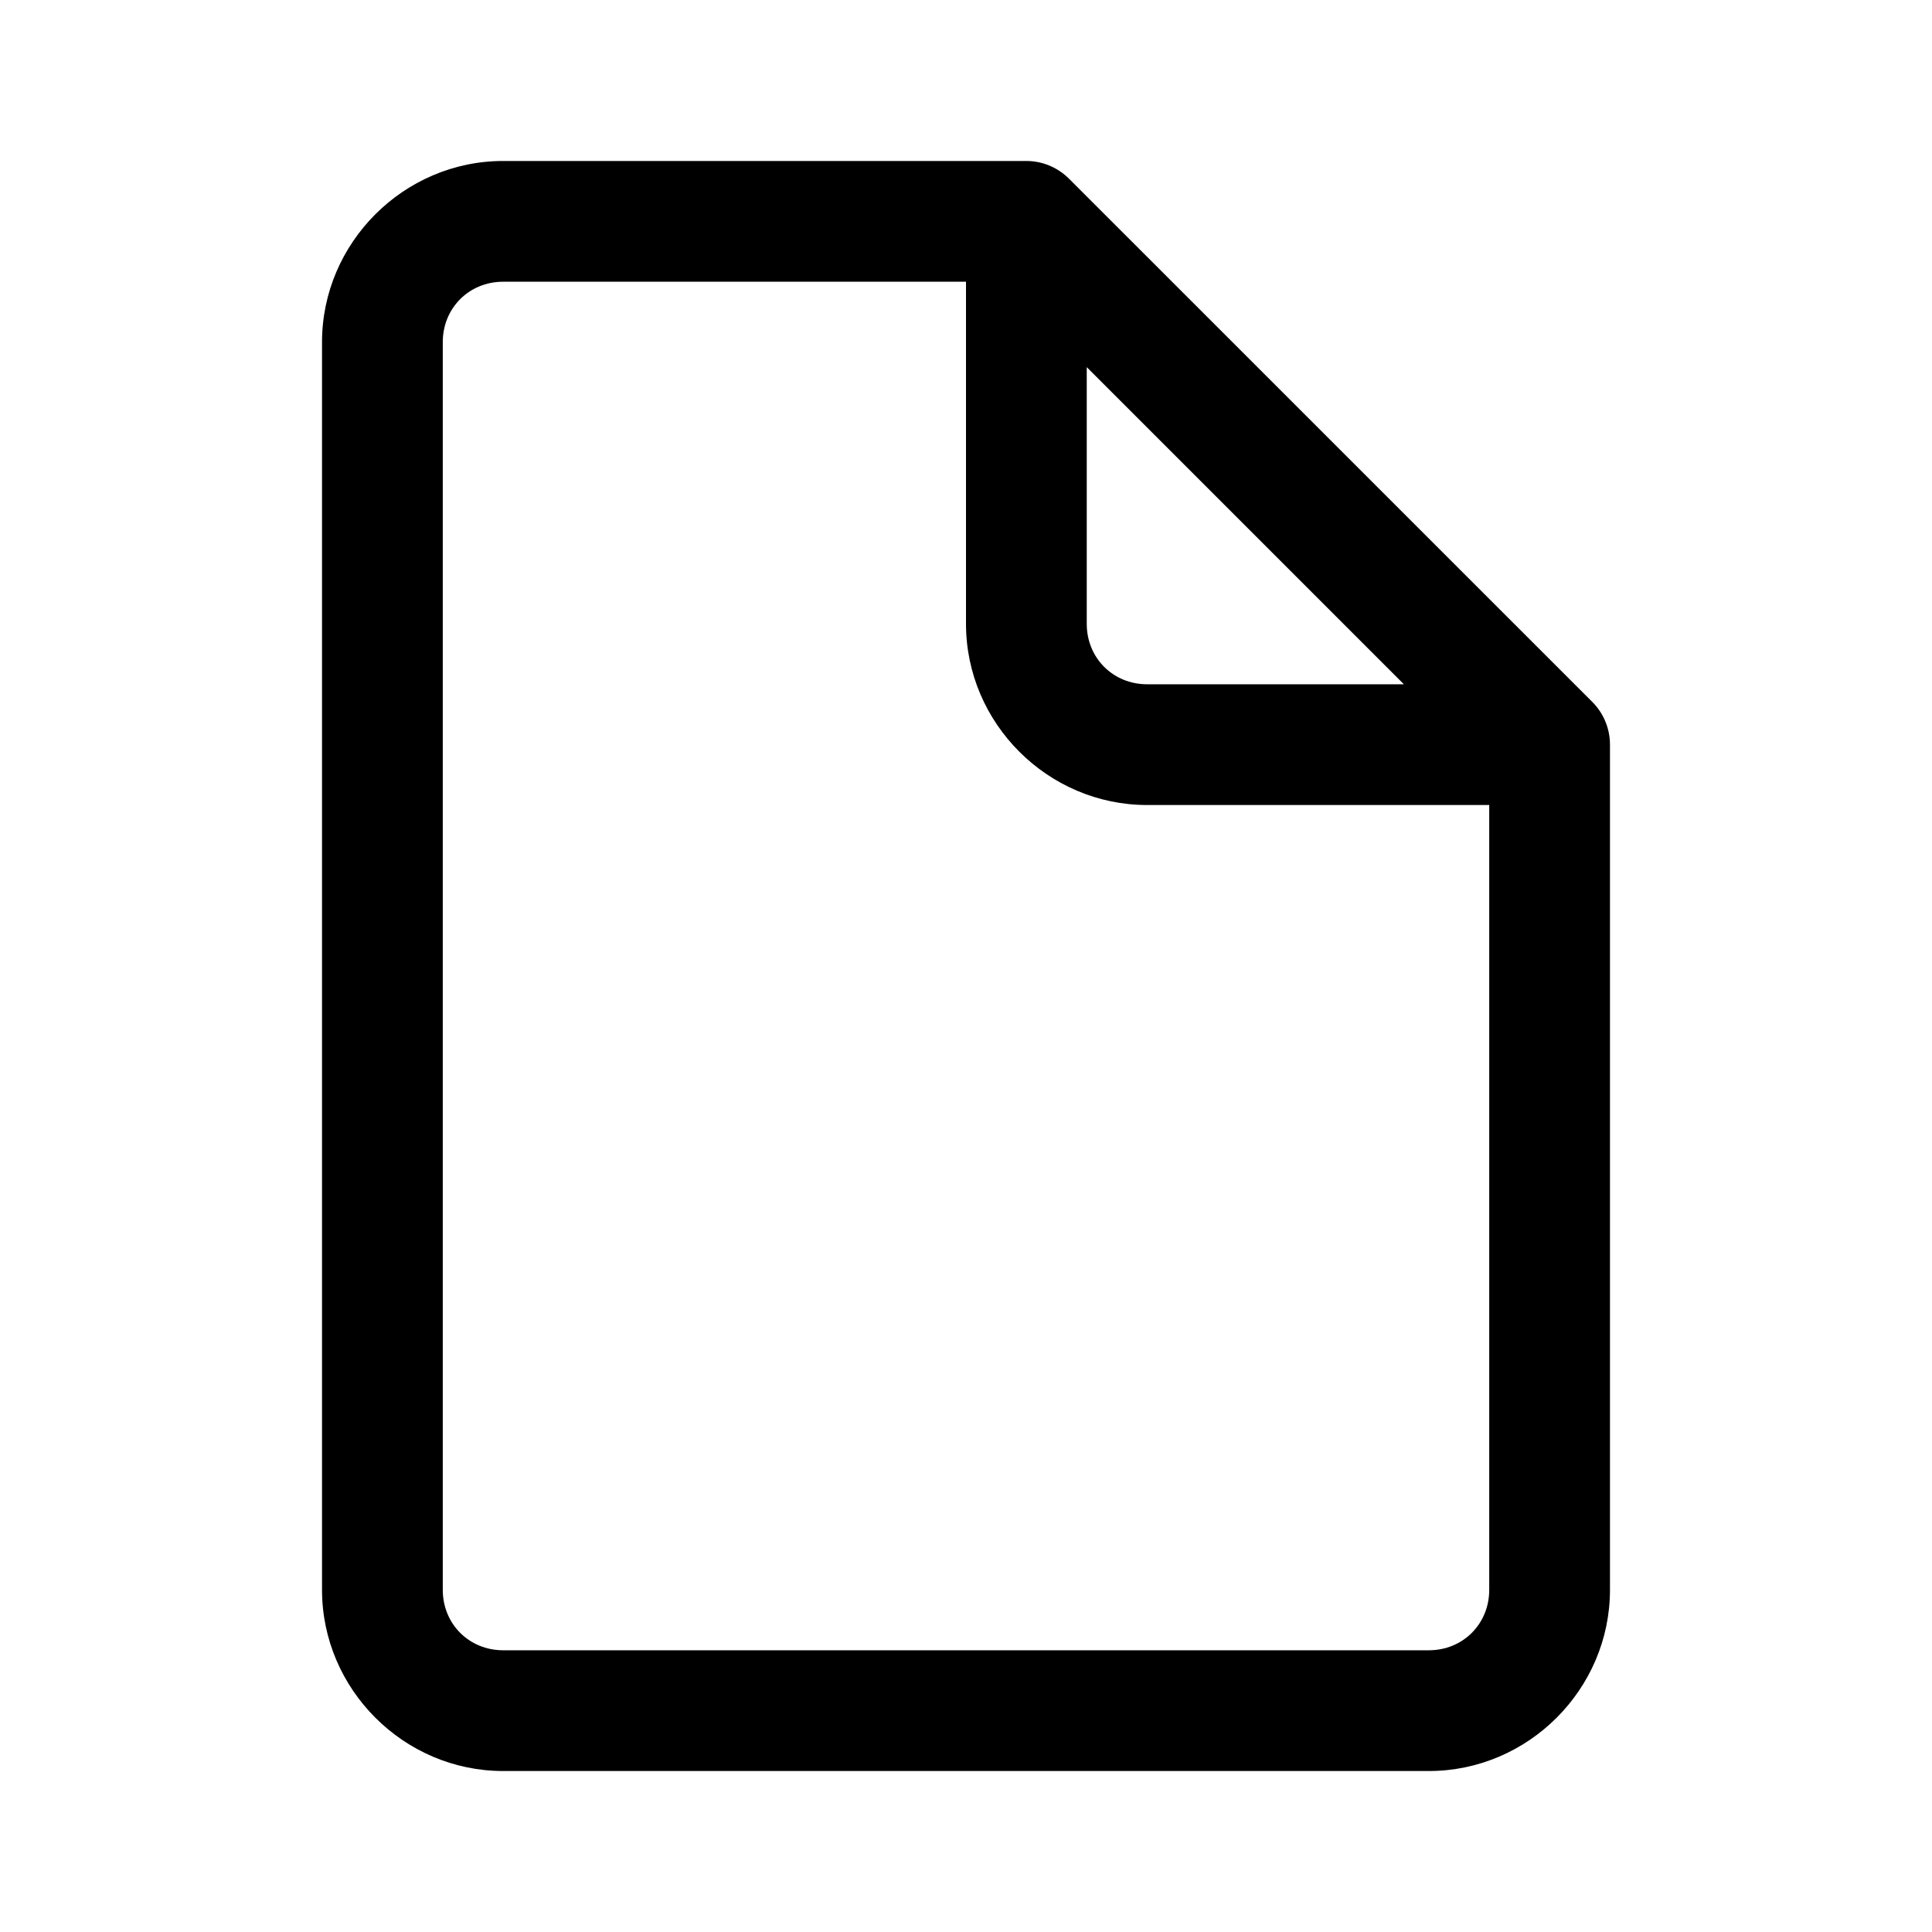
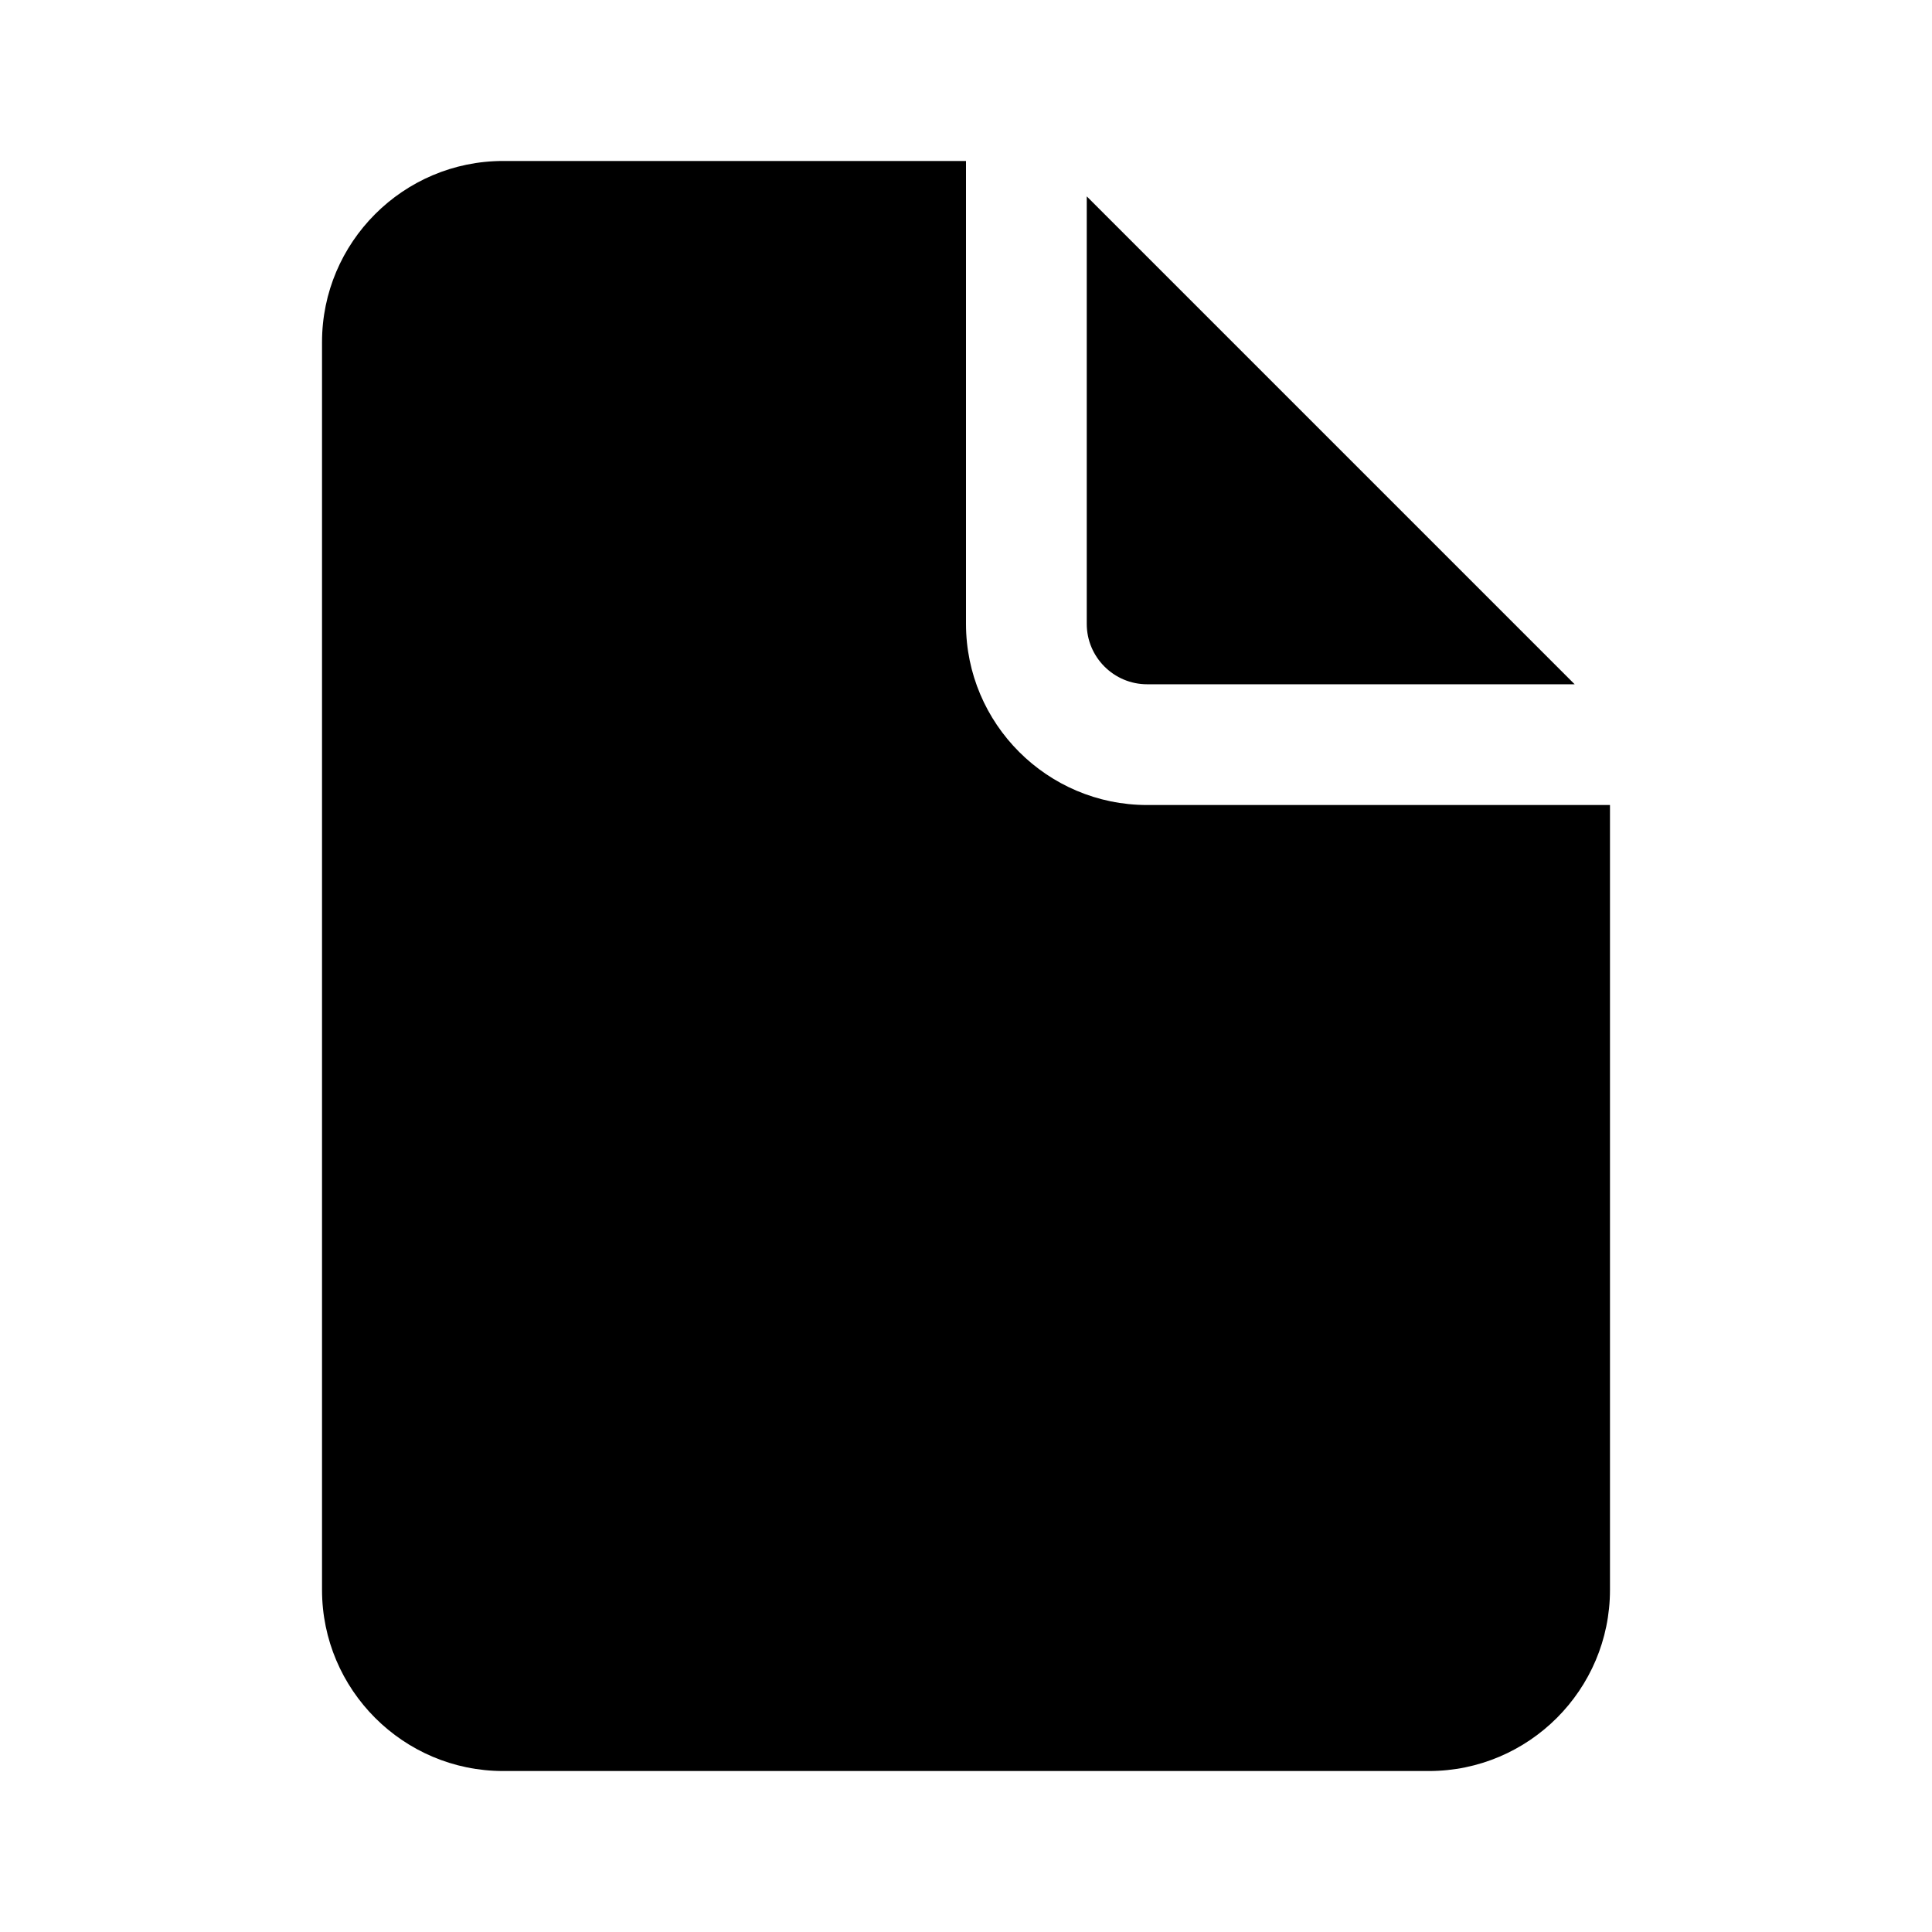
<svg xmlns="http://www.w3.org/2000/svg" width="28" height="28" viewBox="0 0 28 28" fill="none">
-   <path d="M7.292 2.333C5.852 2.333 4.667 3.519 4.667 4.958V23.042C4.667 24.481 5.852 25.667 7.292 25.667H20.708C22.148 25.667 23.333 24.481 23.333 23.042V10.792C23.333 10.56 23.241 10.337 23.077 10.173L23.068 10.164L15.493 2.59C15.329 2.426 15.107 2.333 14.875 2.333H7.292ZM7.292 4.083H14V9.042C14 10.481 15.185 11.667 16.625 11.667H21.583V23.042C21.583 23.535 21.202 23.917 20.708 23.917H7.292C6.798 23.917 6.417 23.535 6.417 23.042V4.958C6.417 4.465 6.798 4.083 7.292 4.083ZM15.75 5.321L20.346 9.917H16.625C16.131 9.917 15.75 9.535 15.75 9.042V5.321Z" fill="currentColor" />
+   <g id="document">
+     <path id="vector" d="M7.292 2.333C5.845 2.333 4.667 3.511 4.667 4.958V23.042C4.667 24.489 5.845 25.667 7.292 25.667H20.708C22.156 25.667 23.333 24.489 23.333 23.042V11.667H16.625C15.178 11.667 14 10.489 14 9.042V2.333H7.292ZM15.75 2.846V9.042C15.75 9.524 16.143 9.917 16.625 9.917H22.821L15.75 2.846Z" fill="currentcolor" />
+   </g>
</svg>
